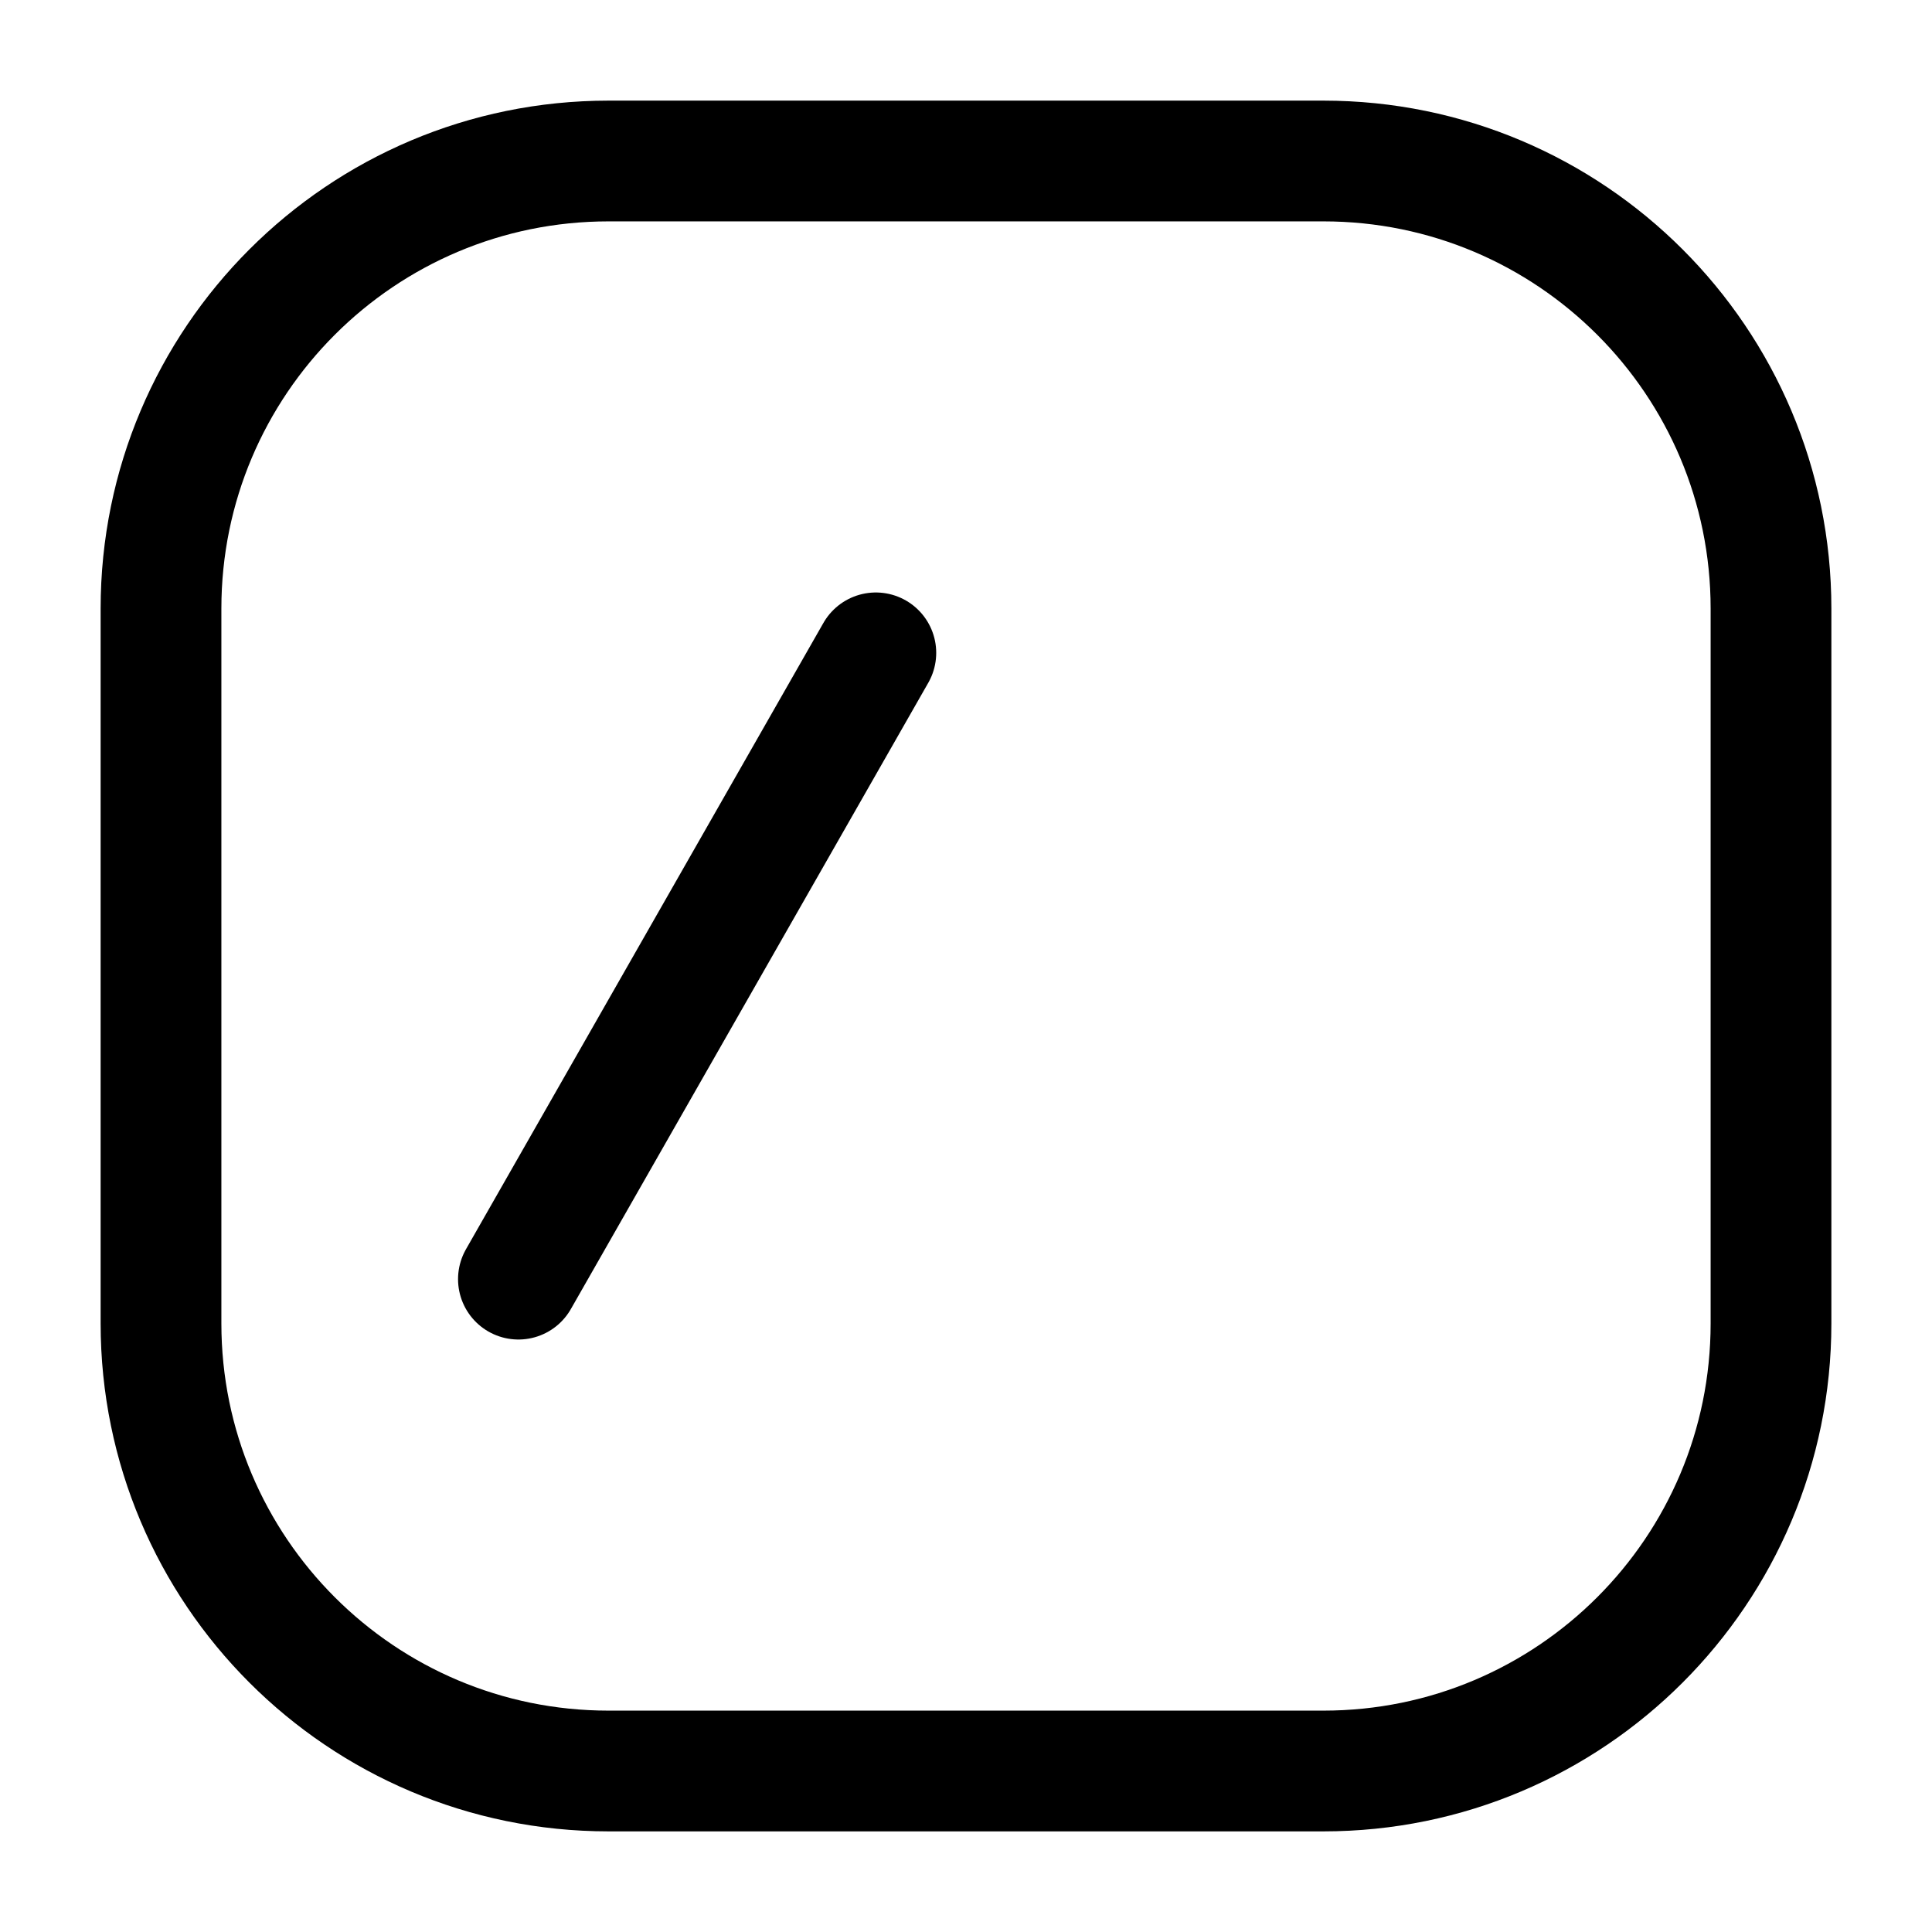
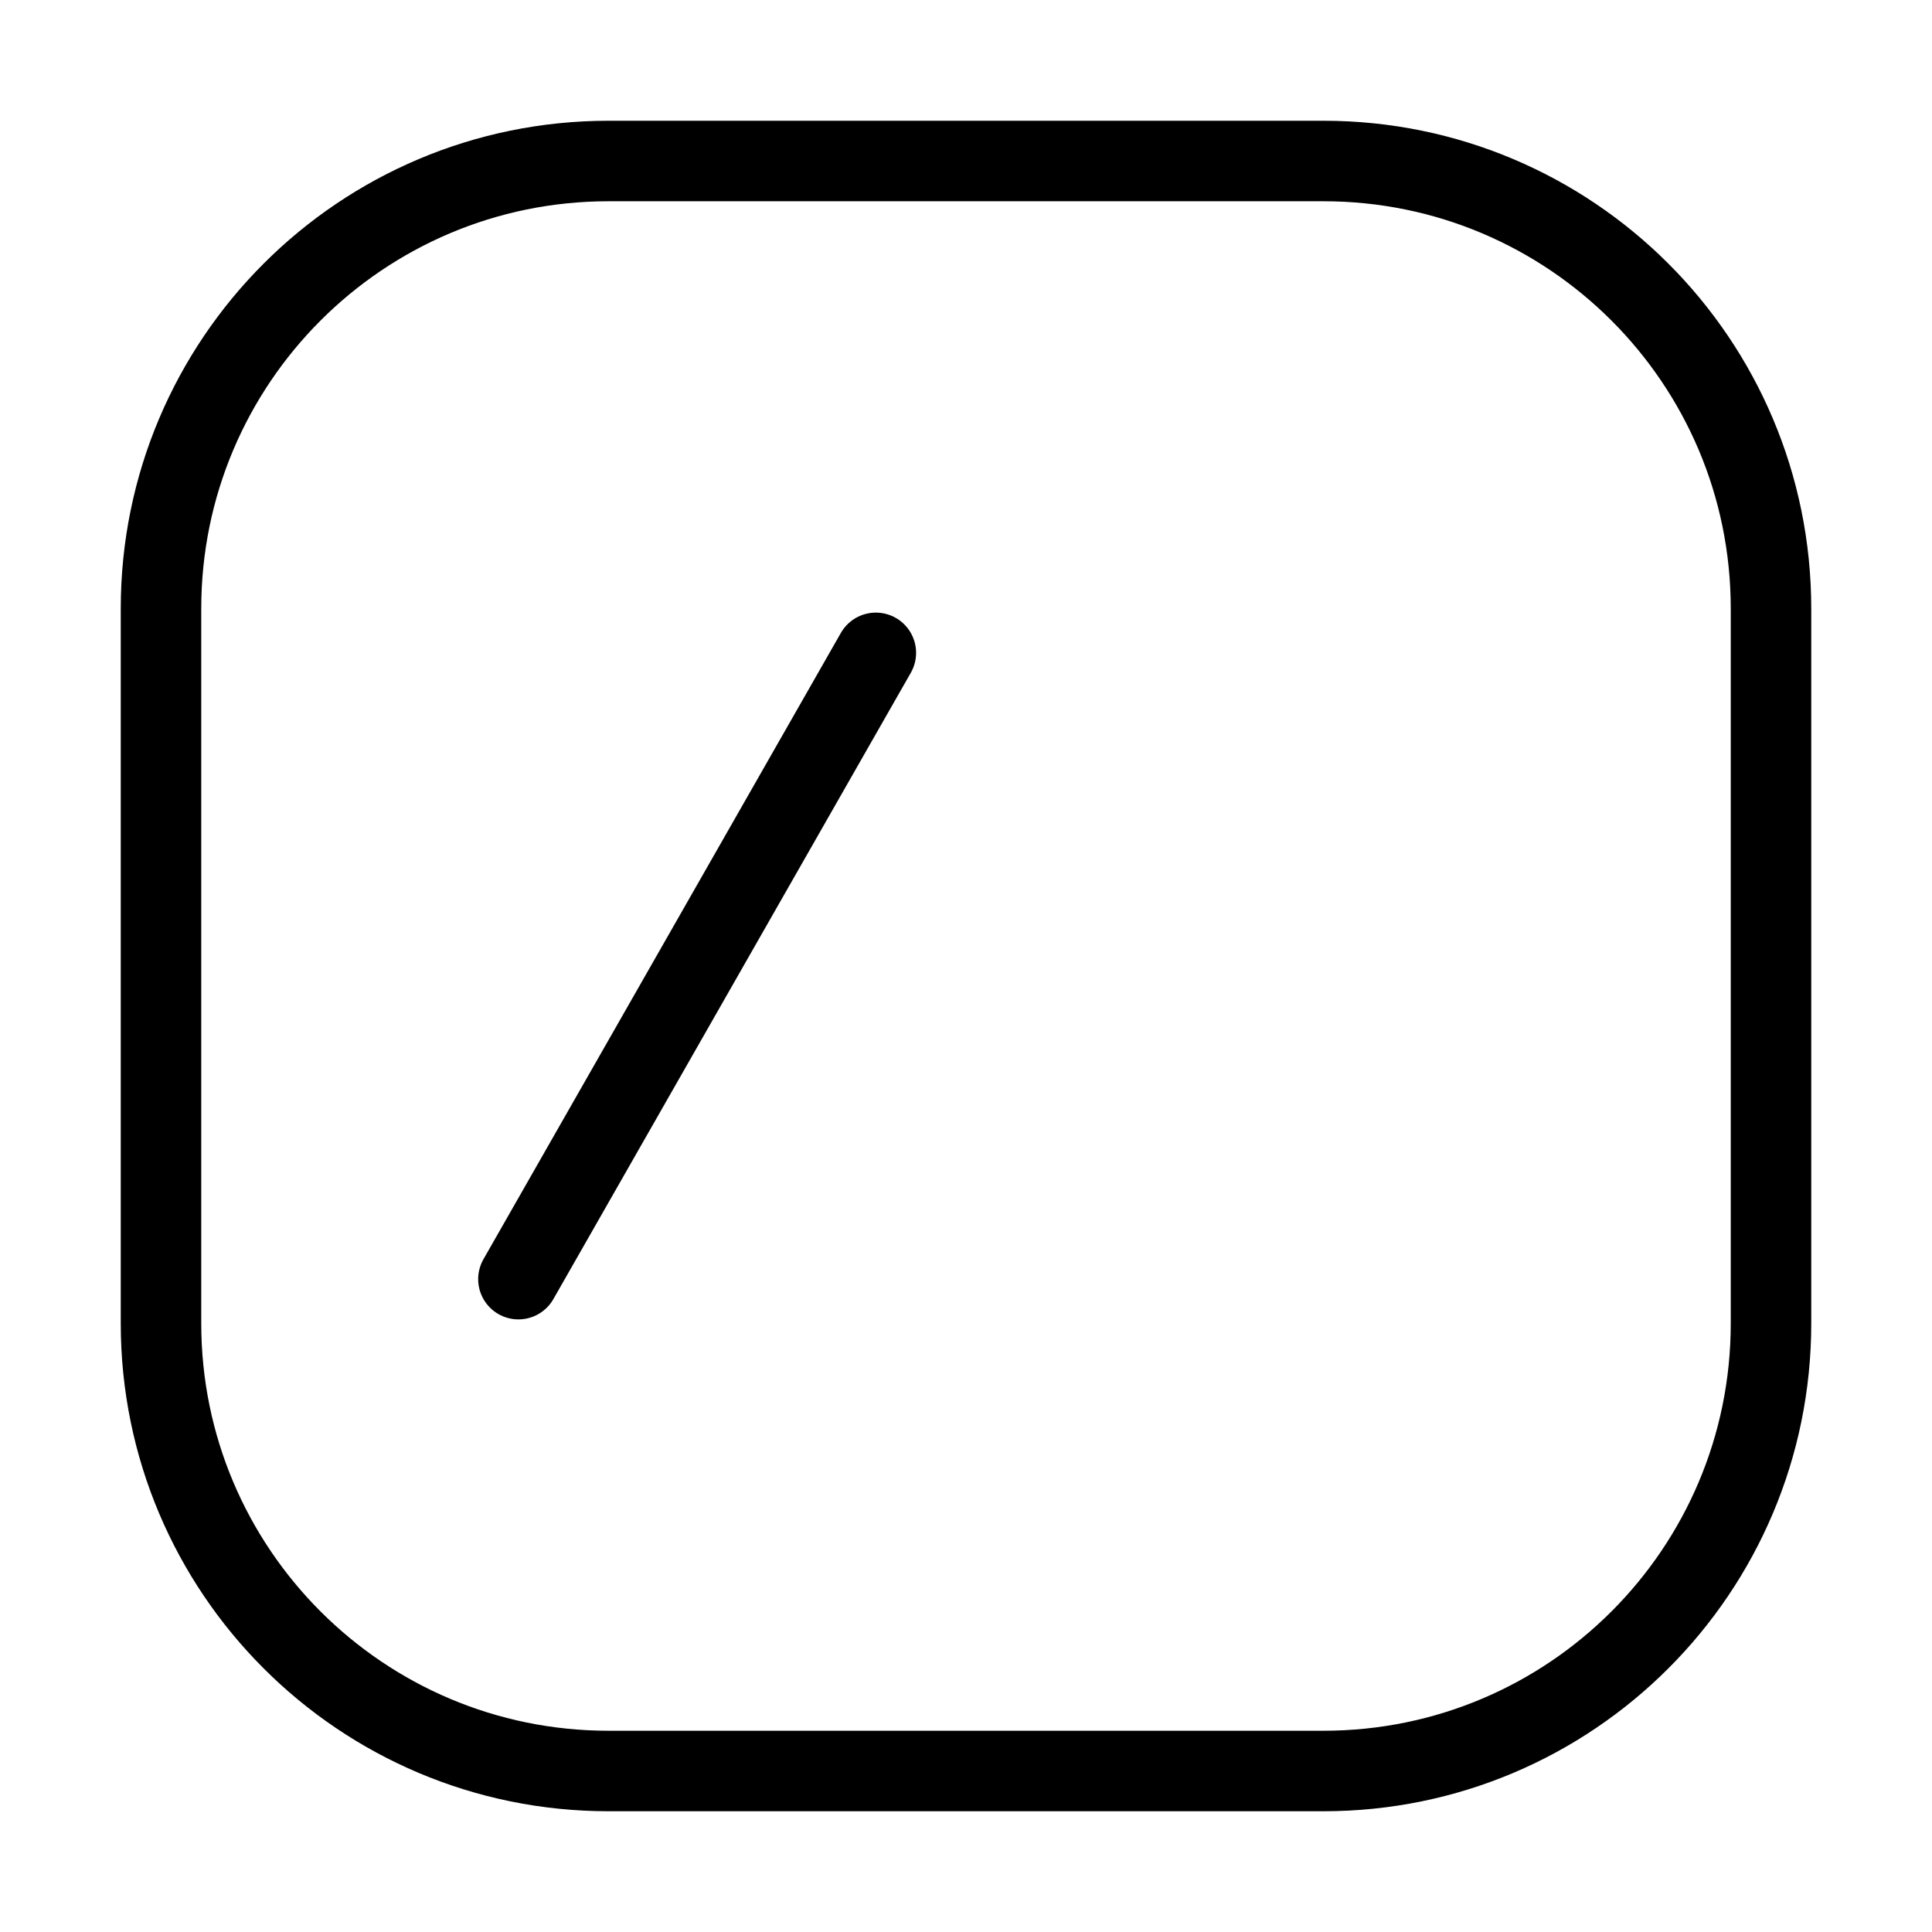
<svg xmlns="http://www.w3.org/2000/svg" width="24" height="24" viewBox="0 0 24 24" fill="none">
-   <g clip-path="url(#clip0_4667_480506)">
-     <g mask="url(#mask0_4667_480506)">
-       <path d="M16.44 2H7.56C4.489 2 2 4.489 2 7.56V16.44C2 19.511 4.489 22 7.56 22H16.44C19.511 22 22 19.511 22 16.44V7.56C22 4.489 19.511 2 16.44 2Z" stroke="currentColor" stroke-width="1.5" stroke-linecap="round" stroke-linejoin="round" />
-       <path d="M6.44 15.89L10.88 8.11" stroke="currentColor" stroke-width="1.5" stroke-linecap="round" stroke-linejoin="round" />
+   <g id="playbook-icon-glyph" fill="none" stroke-width="inherit">
+     <g clip-path="url(#clip0_4667_480506)">
+       <g mask="url(#mask0_4667_480506)">
+         <path d="M16.44 2H7.56C4.489 2 2 4.489 2 7.56V16.44C2 19.511 4.489 22 7.56 22H16.44C19.511 22 22 19.511 22 16.44V7.56C22 4.489 19.511 2 16.44 2Z" stroke="currentColor" stroke-linecap="round" stroke-linejoin="round" />
+         <path d="M6.44 15.89L10.88 8.11" stroke="currentColor" stroke-linecap="round" stroke-linejoin="round" />
+       </g>
    </g>
  </g>
</svg>
